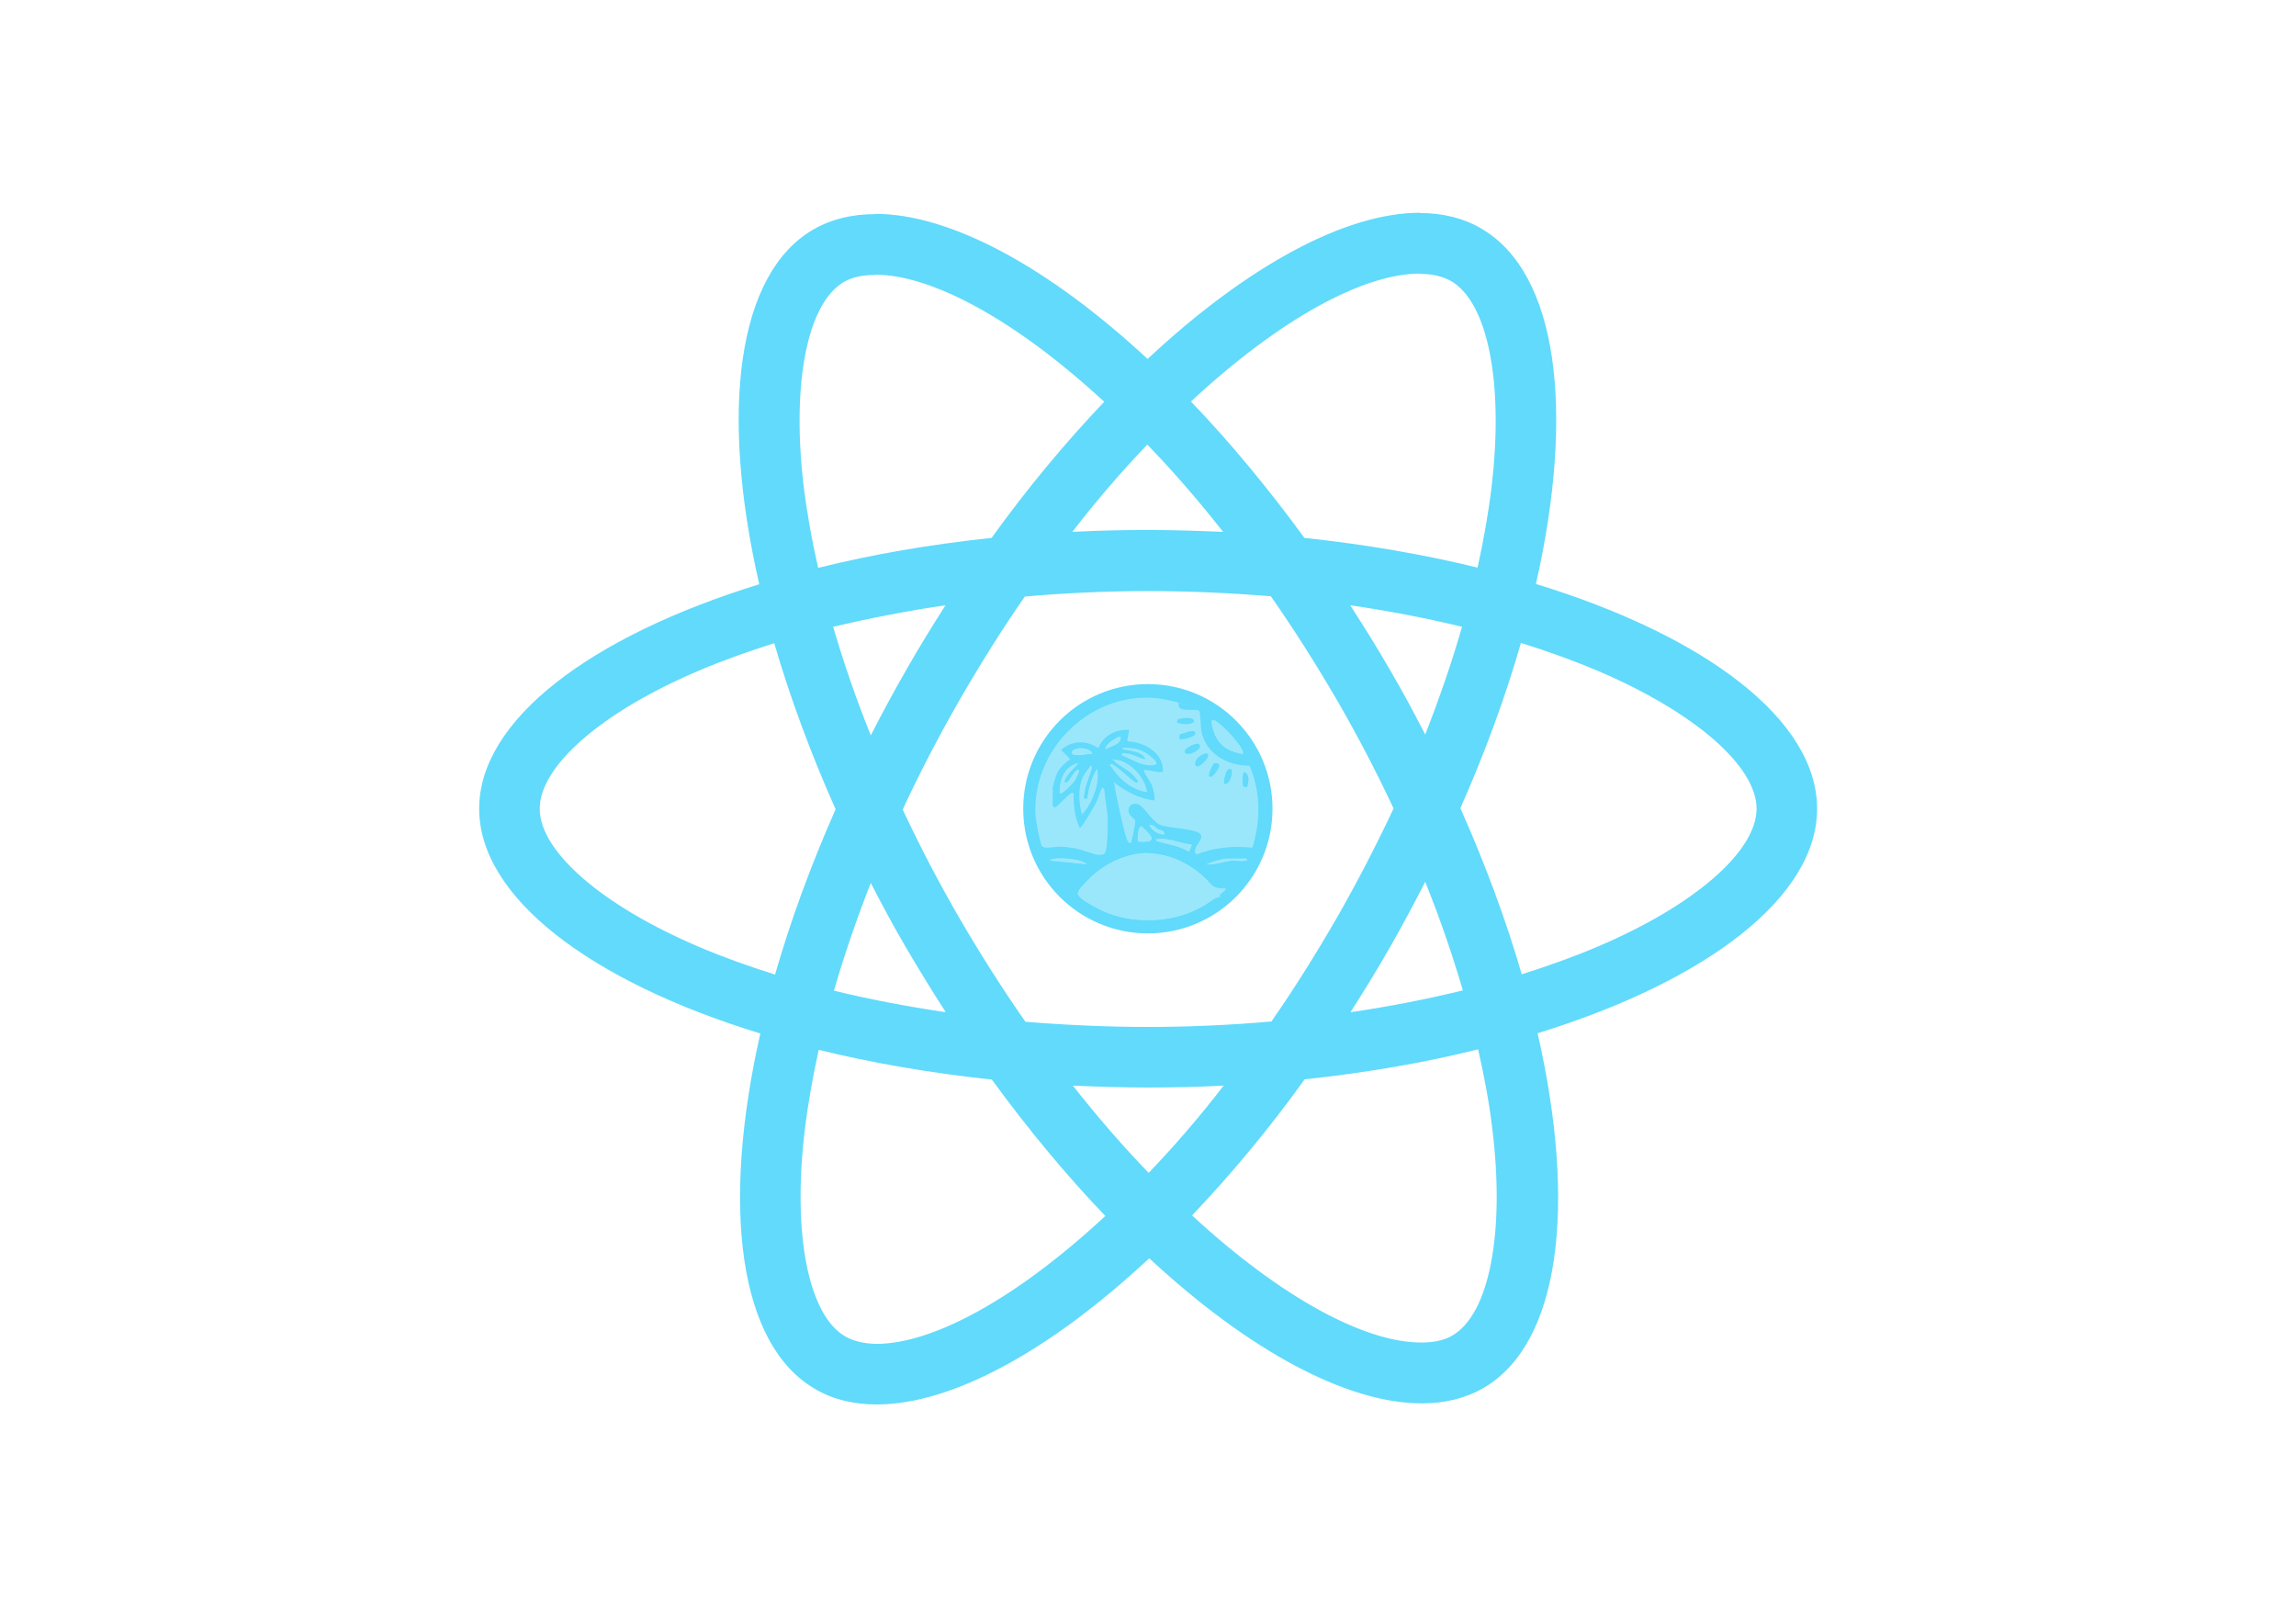
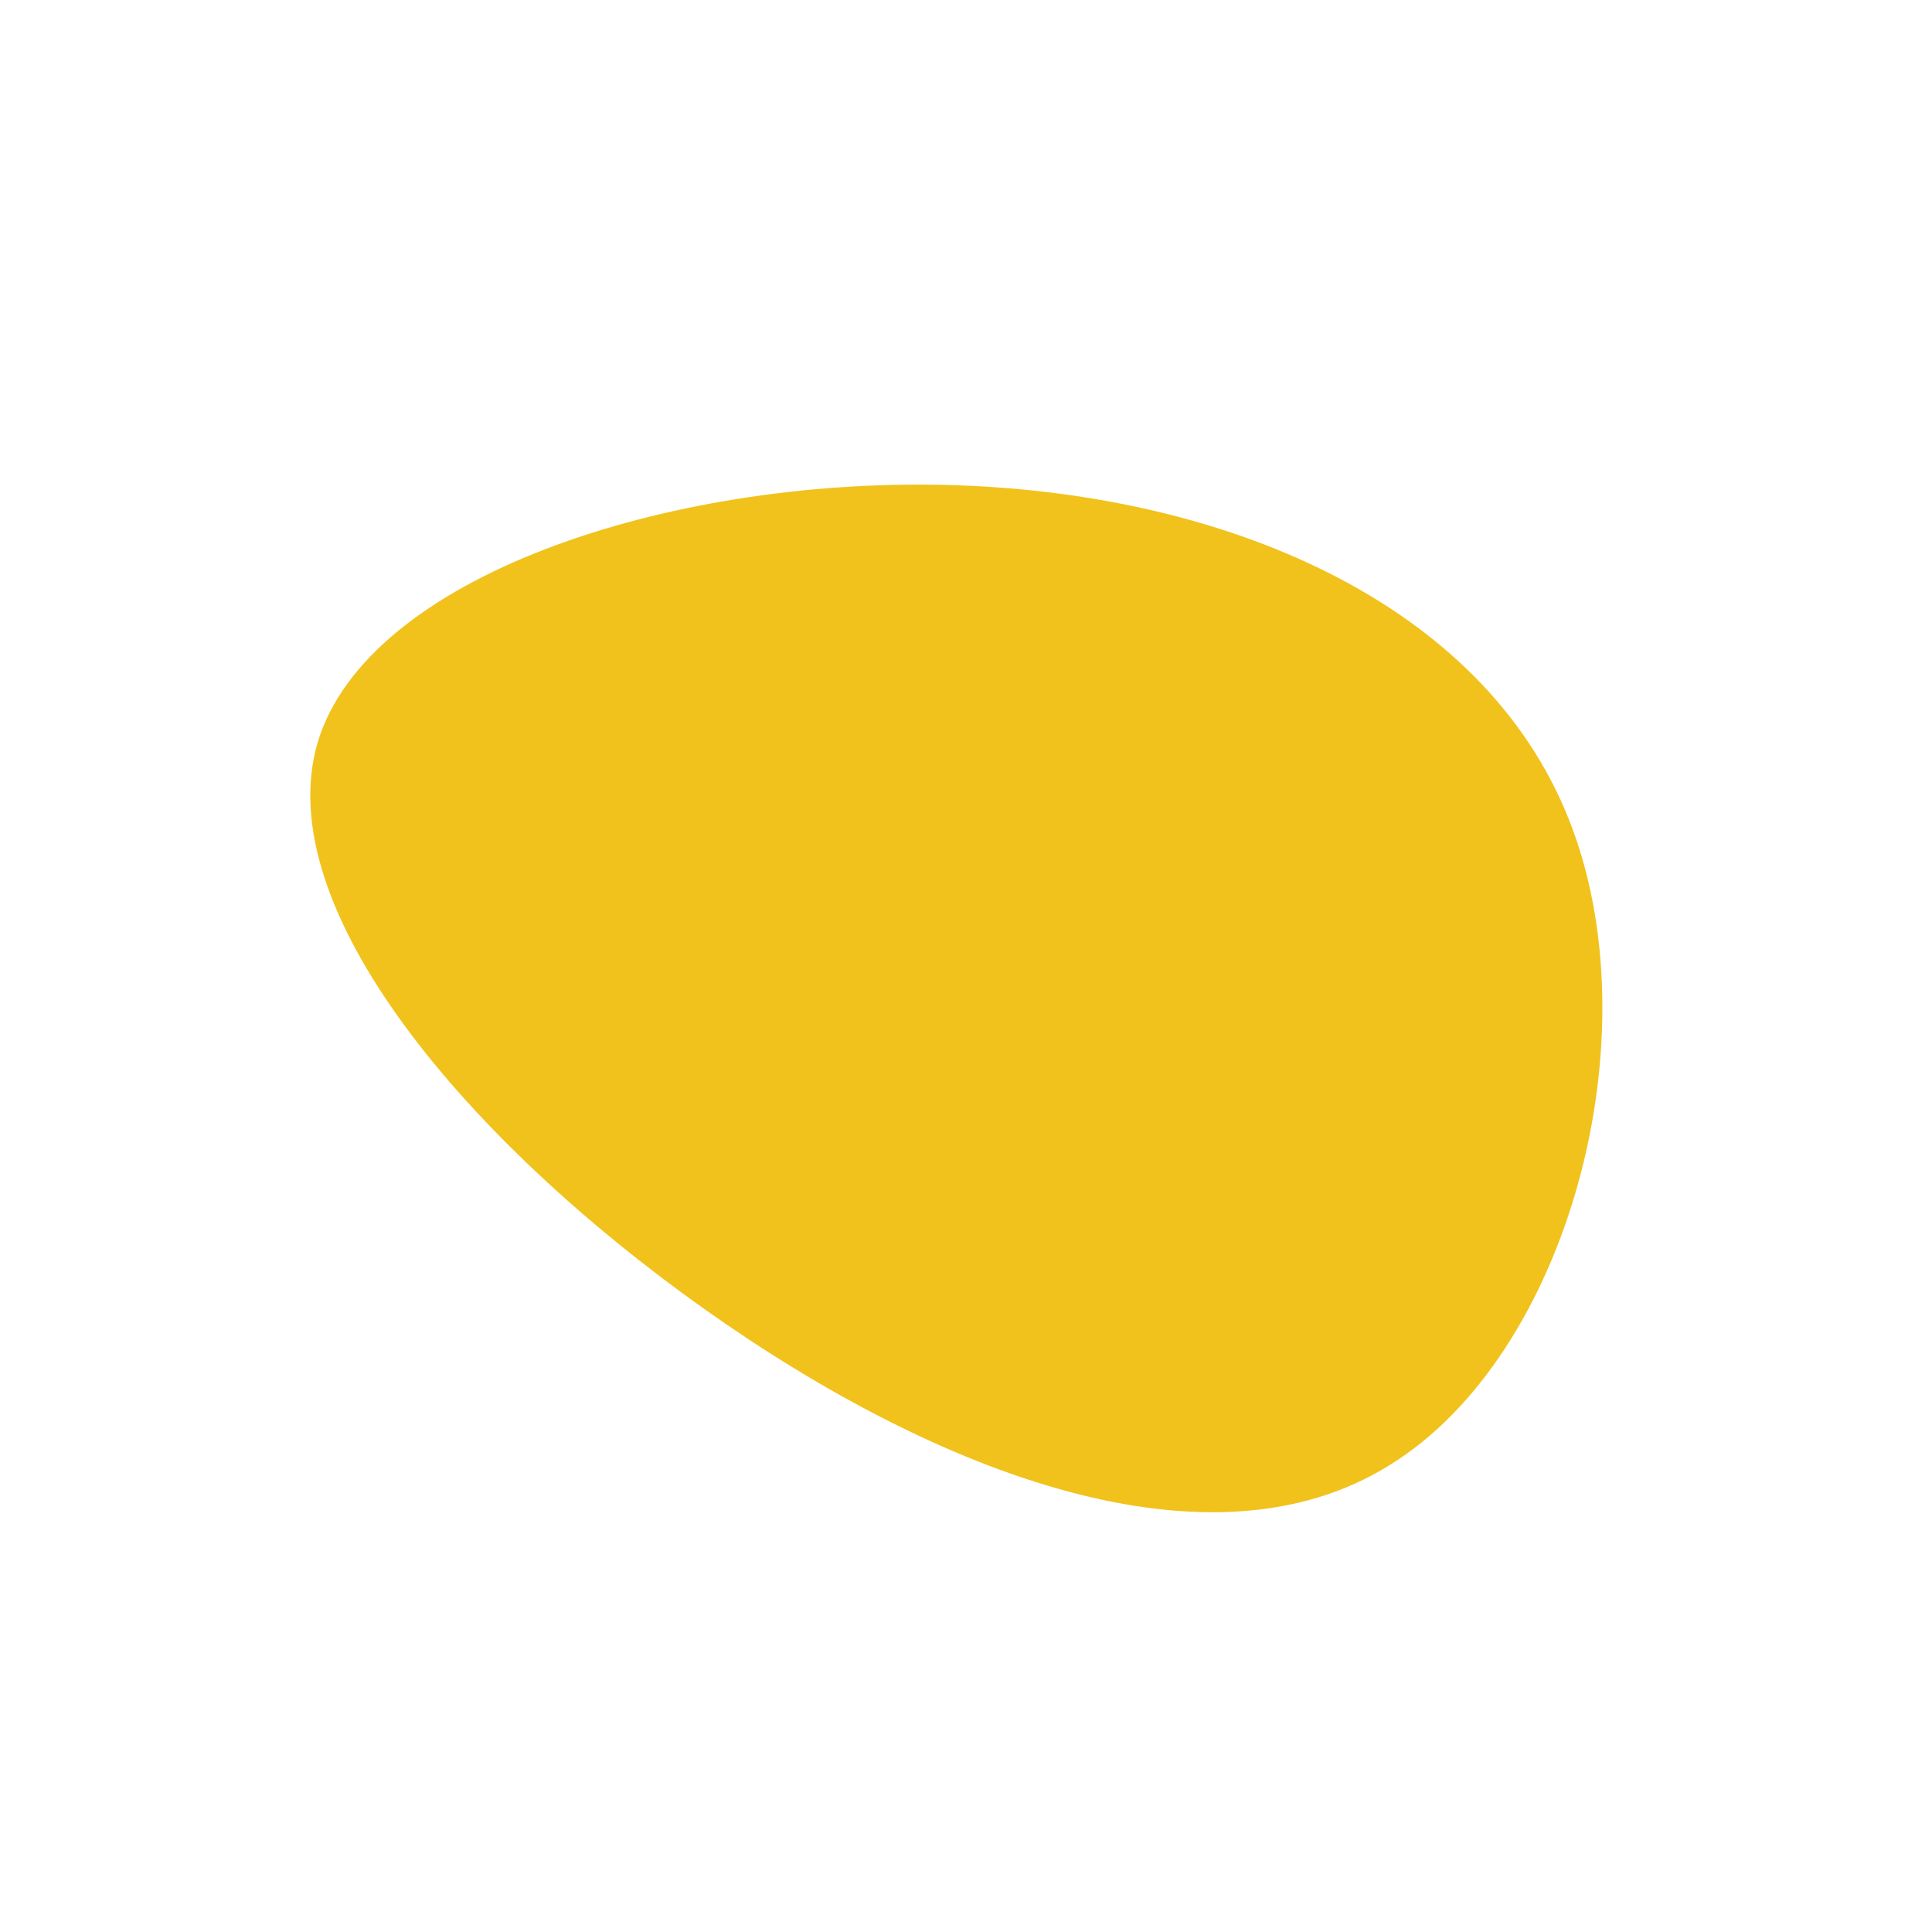
- <svg xmlns="http://www.w3.org/2000/svg" id="Layer_1" version="1.1" viewBox="0 0 841.9 595.3">
-   <defs>
-     <style>
-       .st0 {
-         fill: #9ae7fc;
-       }
- 
-       .st1 {
-         fill: #61dafb;
-       }
-     </style>
-   </defs>
-   <g>
-     <path class="st1" d="M666.3,296.5c0-32.5-40.7-63.3-103.1-82.4,14.4-63.6,8-114.2-20.2-130.4-6.5-3.8-14.1-5.6-22.4-5.6v22.3c4.6,0,8.3.9,11.4,2.6,13.6,7.8,19.5,37.5,14.9,75.7-1.1,9.4-2.9,19.3-5.1,29.4-19.6-4.8-41-8.5-63.5-10.9-13.5-18.5-27.5-35.3-41.6-50,32.6-30.3,63.2-46.9,84-46.9v-22.3c-27.5,0-63.5,19.6-99.9,53.6-36.4-33.8-72.4-53.2-99.9-53.2v22.3c20.7,0,51.4,16.5,84,46.6-14,14.7-28,31.4-41.3,49.9-22.6,2.4-44,6.1-63.6,11-2.3-10-4-19.7-5.2-29-4.7-38.2,1.1-67.9,14.6-75.8,3-1.8,6.9-2.6,11.5-2.6v-22.3c-8.4,0-16,1.8-22.6,5.6-28.1,16.2-34.4,66.7-19.9,130.1-62.2,19.2-102.7,49.9-102.7,82.3s40.7,63.3,103.1,82.4c-14.4,63.6-8,114.2,20.2,130.4,6.5,3.8,14.1,5.6,22.5,5.6,27.5,0,63.5-19.6,99.9-53.6,36.4,33.8,72.4,53.2,99.9,53.2,8.4,0,16-1.8,22.6-5.6,28.1-16.2,34.4-66.7,19.9-130.1,62-19.1,102.5-49.9,102.5-82.3zm-130.2-66.7c-3.7,12.9-8.3,26.2-13.5,39.5-4.1-8-8.4-16-13.1-24-4.6-8-9.5-15.8-14.4-23.4,14.2,2.1,27.9,4.7,41,7.9zm-45.8,106.5c-7.8,13.5-15.8,26.3-24.1,38.2-14.9,1.3-30,2-45.2,2s-30.2-.7-45-1.9c-8.3-11.9-16.4-24.6-24.2-38-7.6-13.1-14.5-26.4-20.8-39.8,6.2-13.4,13.2-26.8,20.7-39.9,7.8-13.5,15.8-26.3,24.1-38.2,14.9-1.3,30-2,45.2-2s30.2.7,45,1.9c8.3,11.9,16.4,24.6,24.2,38,7.6,13.1,14.5,26.4,20.8,39.8-6.3,13.4-13.2,26.8-20.7,39.9zm32.3-13c5.4,13.4,10,26.8,13.8,39.8-13.1,3.2-26.9,5.9-41.2,8,4.9-7.7,9.8-15.6,14.4-23.7,4.6-8,8.9-16.1,13-24.1zm-101.4,106.7c-9.3-9.6-18.6-20.3-27.8-32,9,.4,18.2.7,27.5.7s18.7-.2,27.8-.7c-9,11.7-18.3,22.4-27.5,32zm-74.4-58.9c-14.2-2.1-27.9-4.7-41-7.9,3.7-12.9,8.3-26.2,13.5-39.5,4.1,8,8.4,16,13.1,24s9.5,15.8,14.4,23.4zm73.9-208.1c9.3,9.6,18.6,20.3,27.8,32-9-.4-18.2-.7-27.5-.7s-18.7.2-27.8.7c9-11.7,18.3-22.4,27.5-32zm-74,58.9c-4.9,7.7-9.8,15.6-14.4,23.7-4.6,8-8.9,16-13,24-5.4-13.4-10-26.8-13.8-39.8,13.1-3.1,26.9-5.8,41.2-7.9zm-90.5,125.2c-35.4-15.1-58.3-34.9-58.3-50.6s22.9-35.6,58.3-50.6c8.6-3.7,18-7,27.7-10.1,5.7,19.6,13.2,40,22.5,60.9-9.2,20.8-16.6,41.1-22.2,60.6-9.9-3.1-19.3-6.5-28-10.2zm53.8,142.9c-13.6-7.8-19.5-37.5-14.9-75.7,1.1-9.4,2.9-19.3,5.1-29.4,19.6,4.8,41,8.5,63.5,10.9,13.5,18.5,27.5,35.3,41.6,50-32.6,30.3-63.2,46.9-84,46.9-4.5-.1-8.3-1-11.3-2.7zm237.2-76.2c4.7,38.2-1.1,67.9-14.6,75.8-3,1.8-6.9,2.6-11.5,2.6-20.7,0-51.4-16.5-84-46.6,14-14.7,28-31.4,41.3-49.9,22.6-2.4,44-6.1,63.6-11,2.3,10.1,4.1,19.8,5.2,29.1zm38.5-66.7c-8.6,3.7-18,7-27.7,10.1-5.7-19.6-13.2-40-22.5-60.9,9.2-20.8,16.6-41.1,22.2-60.6,9.9,3.1,19.3,6.5,28.1,10.2,35.4,15.1,58.3,34.9,58.3,50.6,0,15.7-23,35.6-58.4,50.6zm-264.9-268.7z" />
-     <circle class="st1" cx="420.9" cy="296.5" r="45.7" />
-     <path class="st1" d="M520.5,78.1" />
-   </g>
-   <circle class="st0" cx="420.8" cy="296.6" r="43" />
-   <path class="st1" d="M466.1,296.6c0,25-20.2,45.2-45.2,45.2s-45.2-20.2-45.2-45.2,20.2-45.2,45.2-45.2,45.2,20.2,45.2,45.2ZM386,295.6v-6.3c0-1.1,1.2-5.1,1.8-6.2,1-1.9,2.9-3.5,4.6-4.7l-3.4-3.4c4-3.6,9.4-3.7,13.7-.7,1.9-4.7,6.6-7.1,11.6-6.7l-.8,4.2c5.9.2,13.1,4.1,13.1,10.8s0,.5-.7.7c-1.7.3-3.4-.4-5-.6s-1.2-.4-1.2.3,2.5,4.1,3,5.5,1,3.5.8,5.3c-5.6-.8-10.5-3.2-14.8-6.7.3,2.6,4.1,21.7,5.3,21.9s.8-.6,1-1.1,1.3-6.3,1.3-6.7c0-1-1.7-1.8-2.2-2.8-1.2-2.7,1.3-4.7,3.7-3.3s5.2,6.2,7.5,7.3,13,1.4,14.8,3.3-2.9,4.6-1.5,7.6c6.7-2.6,13.5-3.3,20.6-2.5,3.1-9.7,3.1-20.3-.9-29.8-7.3,0-14.7-3.6-17.2-10.8-2.5-7.2-.7-8.6-1.3-9.3-.8-1-6.3.6-7.4-1.5s.3-1.1-.2-1.4-1.9-.6-2.6-.8c-26-6.4-51.3,15.7-49.7,42.1,0,1.6,1.6,10.3,2.4,11.1s4.8,0,6.3,0,3.7.3,5,.5c2.9.4,7.2,2.4,9.4,2.5s2.4-.8,2.7-2.4c.4-2.6.5-7.4.5-10.1s-1-7.8-1.3-11.6c-.9-.2-.7,0-.9.5-.7,1.3-1.1,3.2-1.9,4.8s-5.2,8.7-5.7,9-.7-.5-.8-.8c-1.6-3.5-2-7.9-1.9-11.8-.9-1-5.4,4.9-6.7,5.3l-.8-.4v-.3h-.2ZM455.6,276.4c1.1-1.2-6-8.9-7.2-10-3-2.7-5.4-4.5-3.5,1.4s5.7,7.8,10.6,8.5h.1ZM410.9,270.1c-.4-.5-6.1,2.9-5.5,4.6,1.9-1.3,5.9-1.7,5.5-4.6ZM400.4,276.4c-.3-2.4-6.3-2.7-7.2-1s1.6,1.4,1.9,1.4c1.8.3,3.5-.6,5.2-.4h.1ZM411.3,276.8c3.8,1.3,6.6,3.6,10.9,3.7s0-3-1.2-3.9c-2.2-1.7-5.1-2.4-7.8-2.4s-1.6-.3-1.4.4c2.8.6,7.3.7,8.4,3.8-2.3-.3-3.9-1.6-6.2-2s-2.5-.5-2.6.3h0ZM420.6,290.3c-.8-5.1-5.7-10.8-10.9-11.6s-1.3-.4-.8.5,4.7,3.2,5.7,4,4.5,4.2,2.1,3.8-8.4-7.8-9.4-6.7c.2.9,1.1,1.9,1.7,2.7,3,3.8,6.9,6.8,11.8,7.4h-.2ZM395.3,279.8c-5,1.1-6.9,6.3-6.7,11,.7.8,5-3.8,5.4-4.5s2.7-4.6,1.1-4-2.9,4.4-4.2,4.6.2-2.1.4-2.5c1.1-1.6,2.9-3.1,4-4.6h0ZM400.4,281.5c-.4-.5-2,1.3-2.3,1.7-2.9,3.9-2.6,10.2-1.5,14.8.8.2.8-.3,1.2-.7,3-3.8,5.5-10.5,4.5-15.4-2.1,3.1-3.1,7.3-3.6,11h-1.3c0-4,1.9-7.7,3-11.4h0ZM426.9,305.9c0-1.7-1.7-1.4-2.5-1.9s-1.3-1.9-3-1.4c1.3,2.1,3,3.2,5.5,3.4h0ZM417.2,308.5c7.6.7,5.5-1.9,1.4-5.5-1.3-.3-1.5,4.5-1.4,5.5ZM437,309.7c-3.5-.3-7.8-2-11.2-2.1s-1.3,0-1.9.7c4,1.3,8.4,1.7,12.1,4l1-2.5h0ZM420.5,312.8c-7.3,0-15.1,3.7-20.4,8.8s-4.8,5.3-4.8,6.2c0,1.8,8.6,6.2,10.5,6.8,12.1,4.8,27.5,3.5,38.2-4.2s3.1-2.7,0-6.2c-5.7-6.6-14.7-11.4-23.4-11.3h-.1ZM398.7,316.9c-1.4-1.4-5-1.9-7-2.1s-5.3-.3-6.9.6l13.9,1.4h0ZM456.9,314.8h-7.4c-.9,0-4.9,1.1-6,1.6s-.8.6,0,.5c2.4,0,5.1-1,7.6-1.3s3.5.2,5.1,0,1.3-.3.6-.8h0Z" />
-   <path class="st0" d="M386,295.6l.8.4c1.3-.3,5.8-6.2,6.7-5.3,0,3.9.3,8.3,1.9,11.8s0,1.2.8.8,5.1-7.8,5.7-9,1.3-3.5,1.9-4.8,0-.7.9-.5c.3,3.8,1.2,7.8,1.3,11.6s0,7.5-.5,10.1-1.1,2.4-2.7,2.4-6.5-2.1-9.4-2.5-3.7-.5-5-.5-5.4,1.1-6.3,0-2.2-9.5-2.4-11.1c-1.5-26.4,23.7-48.5,49.7-42.1s2.2.4,2.6.8,0,1,.2,1.4c1.1,2,6.5.5,7.4,1.5s.4,6.9,1.3,9.3c2.5,7.2,10,10.9,17.2,10.8,4,9.4,4,20.1.9,29.8-7.2-.7-13.9,0-20.6,2.5-1.3-3.1,4.1-5.1,1.5-7.6s-11.8-1.9-14.8-3.3-5.4-6.1-7.5-7.3-4.9.6-3.7,3.3,2.1,1.8,2.2,2.8-1,6.2-1.3,6.7-.3,1.3-1,1.1c-1.1-.3-5-19.3-5.3-21.9,4.3,3.5,9.2,5.9,14.8,6.7.2-1.9-.3-3.5-.8-5.3s-3-5.1-3-5.5c0-.8.9-.3,1.2-.3,1.6,0,3.3.8,5,.6s.7.3.7-.7c0-6.6-7.2-10.6-13.1-10.8l.8-4.2c-5.1-.3-9.6,2-11.6,6.7-4.3-3-9.8-3-13.7.7l3.4,3.4c-1.8,1.3-3.5,2.8-4.6,4.7s-1.8,5.1-1.8,6.2v6.6h.2ZM431.6,265c7.8,2.1,8.7-3.5.2-1.3l-.2,1.3ZM432.4,270.9c.3.6,6.4-.4,5.8-2.3s-4.6.6-5.7.6l-.2,1.7h.1ZM434.5,276c.8,1.2,5.7-1.8,5.5-2.7-.4-1.9-6.6,1.2-5.5,2.7ZM442.9,276.4c-.9-.9-5,2.8-4.6,4,.6,2.4,5.7-3,4.6-4ZM445.1,279.9c-.3.2-3.1,4.6-1.5,5s3.5-3.4,3.5-4-1.3-1.3-2-.9h0ZM448.9,287.4c2.1.8,3.8-5.1,2.3-5.5-1.9-.6-2.6,5.1-2.3,5.5ZM457.3,288.6c.5-1.7,1.1-4.7-1-5.5-1,.3-.6,3.9-.6,4.8l.3.5,1.3.2h0Z" />
-   <path class="st0" d="M455.6,276.4c-5-.8-9.1-3.6-10.6-8.5s.5-4,3.5-1.4,8.3,8.7,7.2,10h-.1Z" />
-   <path class="st0" d="M420.6,290.3c-4.9-.6-8.9-3.6-11.8-7.4s-1.5-1.8-1.7-2.7c1-1,8.5,6.6,9.4,6.7,2.4.4-1.8-3.5-2.1-3.8-1-.8-5.4-3.5-5.7-4-.4-.8.5-.5.8-.5,5.2.8,10.1,6.6,10.9,11.6h.2Z" />
-   <path class="st0" d="M400.4,281.5c-1.1,3.7-3,7.3-3,11.4h1.3c.5-3.7,1.5-7.8,3.6-11,1,4.8-1.5,11.6-4.5,15.4s-.4.8-1.2.7c-1.1-4.5-1.3-10.8,1.5-14.8s1.9-2.2,2.3-1.7h0Z" />
-   <path class="st0" d="M411.3,276.8c0-.8,2.1-.4,2.6-.3,2.4.4,4,1.7,6.2,2-1.2-3.1-5.7-3.2-8.4-3.8,0-.8.9-.4,1.4-.4,2.8,0,5.6.7,7.8,2.4,2.2,1.7,4,4,1.2,3.9-4.3,0-7.1-2.4-10.9-3.7h0Z" />
-   <path class="st0" d="M395.3,279.8c-1.1,1.6-3,3-4,4.6s-1.9,2.8-.4,2.5,2.8-4,4.2-4.6-.9,3.6-1.1,4c-.4.7-4.7,5.2-5.4,4.5-.2-4.6,1.8-9.9,6.7-11h0Z" />
-   <path class="st0" d="M437,309.7l-1,2.5c-3.6-2.3-8-2.8-12.1-4,.5-.7,1.1-.7,1.9-.7,3.4,0,7.8,1.8,11.2,2.1h0Z" />
-   <path class="st0" d="M417.2,308.5c0-1,0-5.8,1.4-5.5,4,3.5,6.1,6.2-1.4,5.5Z" />
-   <path class="st0" d="M400.4,276.4c-1.8-.3-3.5.7-5.2.4s-2.3-.8-1.9-1.4c.8-1.6,6.9-1.4,7.2,1h-.1Z" />
-   <path class="st0" d="M410.9,270.1c.4,3-3.6,3.3-5.5,4.6-.6-1.8,5-5.1,5.5-4.6Z" />
-   <path class="st0" d="M426.9,305.9c-2.5-.2-4.1-1.3-5.5-3.4,1.7-.4,2,.8,3,1.4s2.6.3,2.5,1.9h0Z" />
-   <path class="st1" d="M432.4,270.9l.2-1.7c1.1,0,5.1-2.2,5.7-.6s-5.5,2.9-5.8,2.3h-.1Z" />
-   <path class="st1" d="M431.6,265l.2-1.3c8.4-2.1,7.7,3.4-.2,1.3Z" />
-   <path class="st1" d="M434.5,276c-1.1-1.5,5.1-4.6,5.5-2.7s-4.6,4-5.5,2.7Z" />
-   <path class="st1" d="M442.9,276.4c1.1,1.1-4,6.4-4.6,4s3.7-4.9,4.6-4Z" />
-   <path class="st1" d="M445.1,279.9c.7-.4,2.1,0,2,.9s-2.4,4.4-3.5,4,1.3-4.8,1.5-5h0Z" />
-   <path class="st1" d="M448.9,287.4c-.3-.3.4-6.1,2.3-5.5,1.4.4-.2,6.2-2.3,5.5Z" />
-   <path class="st1" d="M457.3,288.6l-1.3-.2-.3-.5c0-.9-.4-4.6.6-4.8,2.1.8,1.5,3.8,1,5.5h0Z" />
-   <path class="st0" d="M420.5,312.8c8.9,0,17.9,4.7,23.4,11.3,5.6,6.6,3.8,3.5,0,6.2-10.7,7.7-26.1,9-38.2,4.2-1.9-.8-10.5-5.1-10.5-6.8s4-5.3,4.8-6.2c5.3-5,13.1-8.6,20.4-8.8h.1Z" />
-   <path class="st0" d="M398.7,316.9l-13.9-1.4c1.7-1,5-.8,6.9-.6s5.6.7,7,2.1h0Z" />
-   <path class="st0" d="M456.9,314.8c.7.5,0,.8-.6.8-1.6.2-3.5-.2-5.1,0-2.4.3-5.2,1.2-7.6,1.3s-1.1,0,0-.5,5.1-1.6,6-1.6h7.4,0Z" />
+ <svg xmlns="http://www.w3.org/2000/svg" viewBox="0 0 200 200">
+   <path fill="#F1C21B" d="M62.4,-15.2C71.3,7.1,62.4,40.3,43.8,51.7C25.3,63.2,-2.7,52.8,-27.1,35.5C-51.5,18.2,-72.2,-6,-67.1,-23.2C-61.9,-40.3,-31,-50.5,-2.1,-49.8C26.8,-49.1,53.5,-37.6,62.4,-15.2Z" transform="translate(100 100)" />
</svg>
